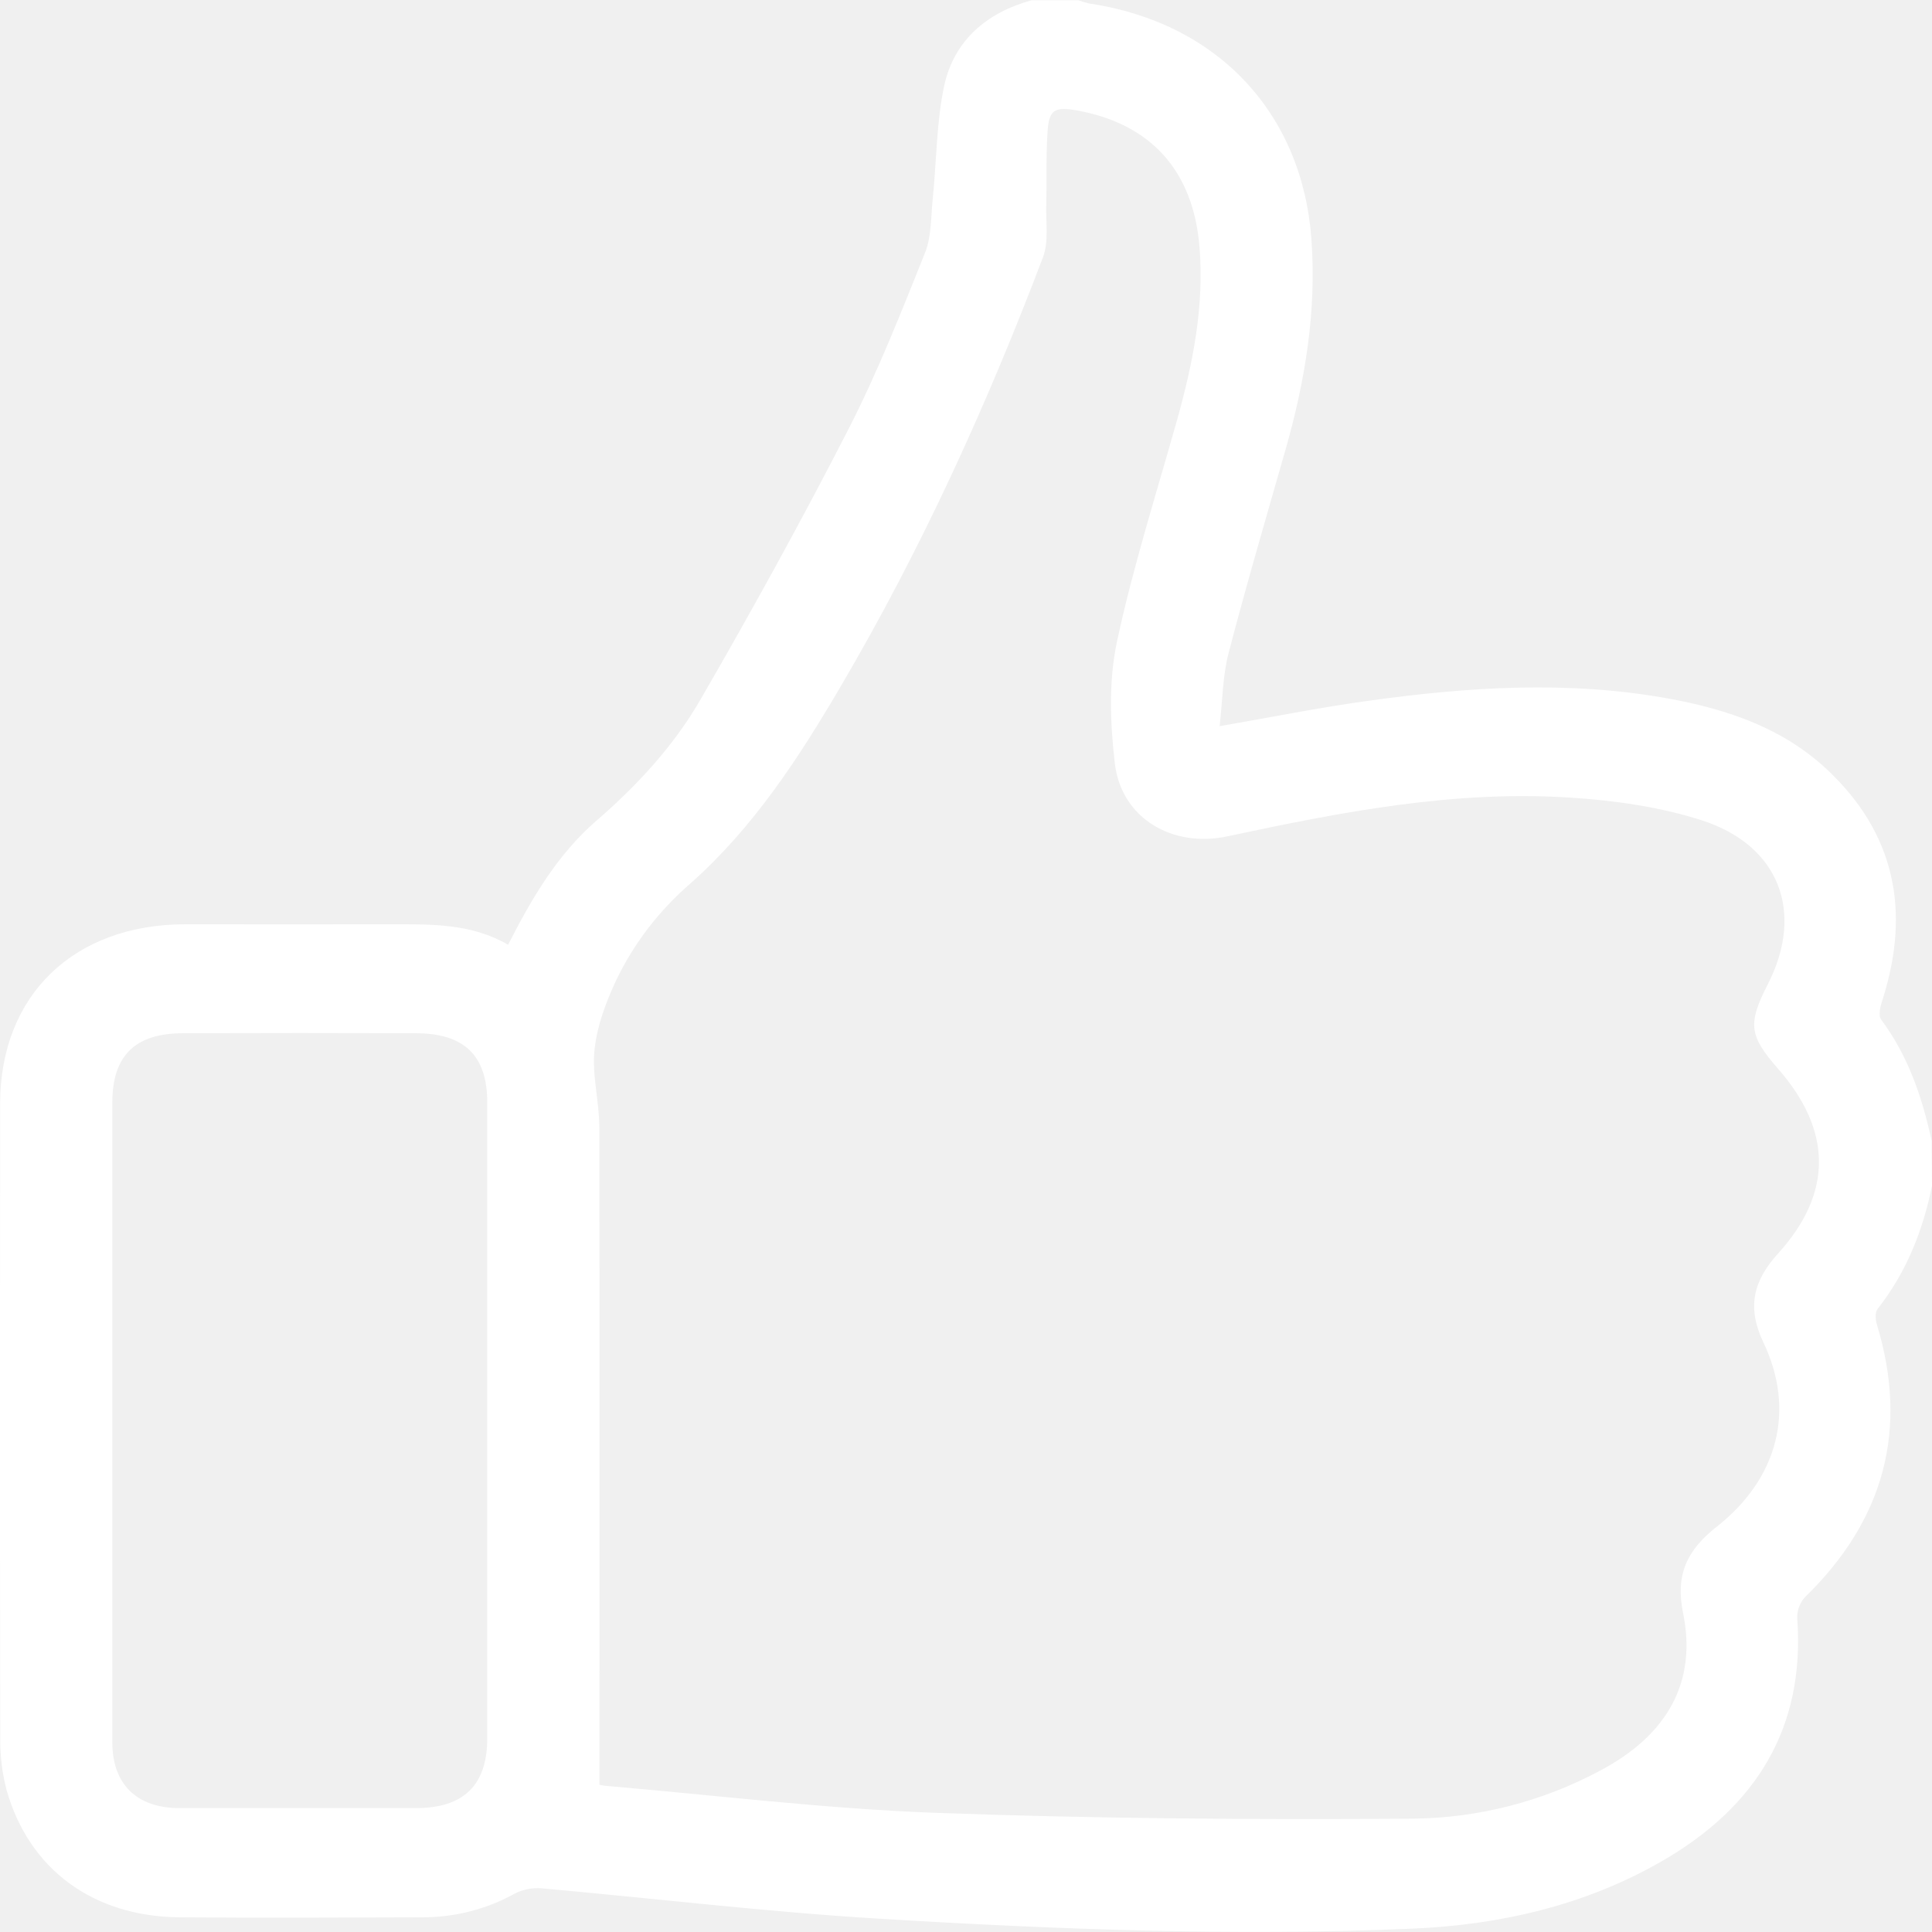
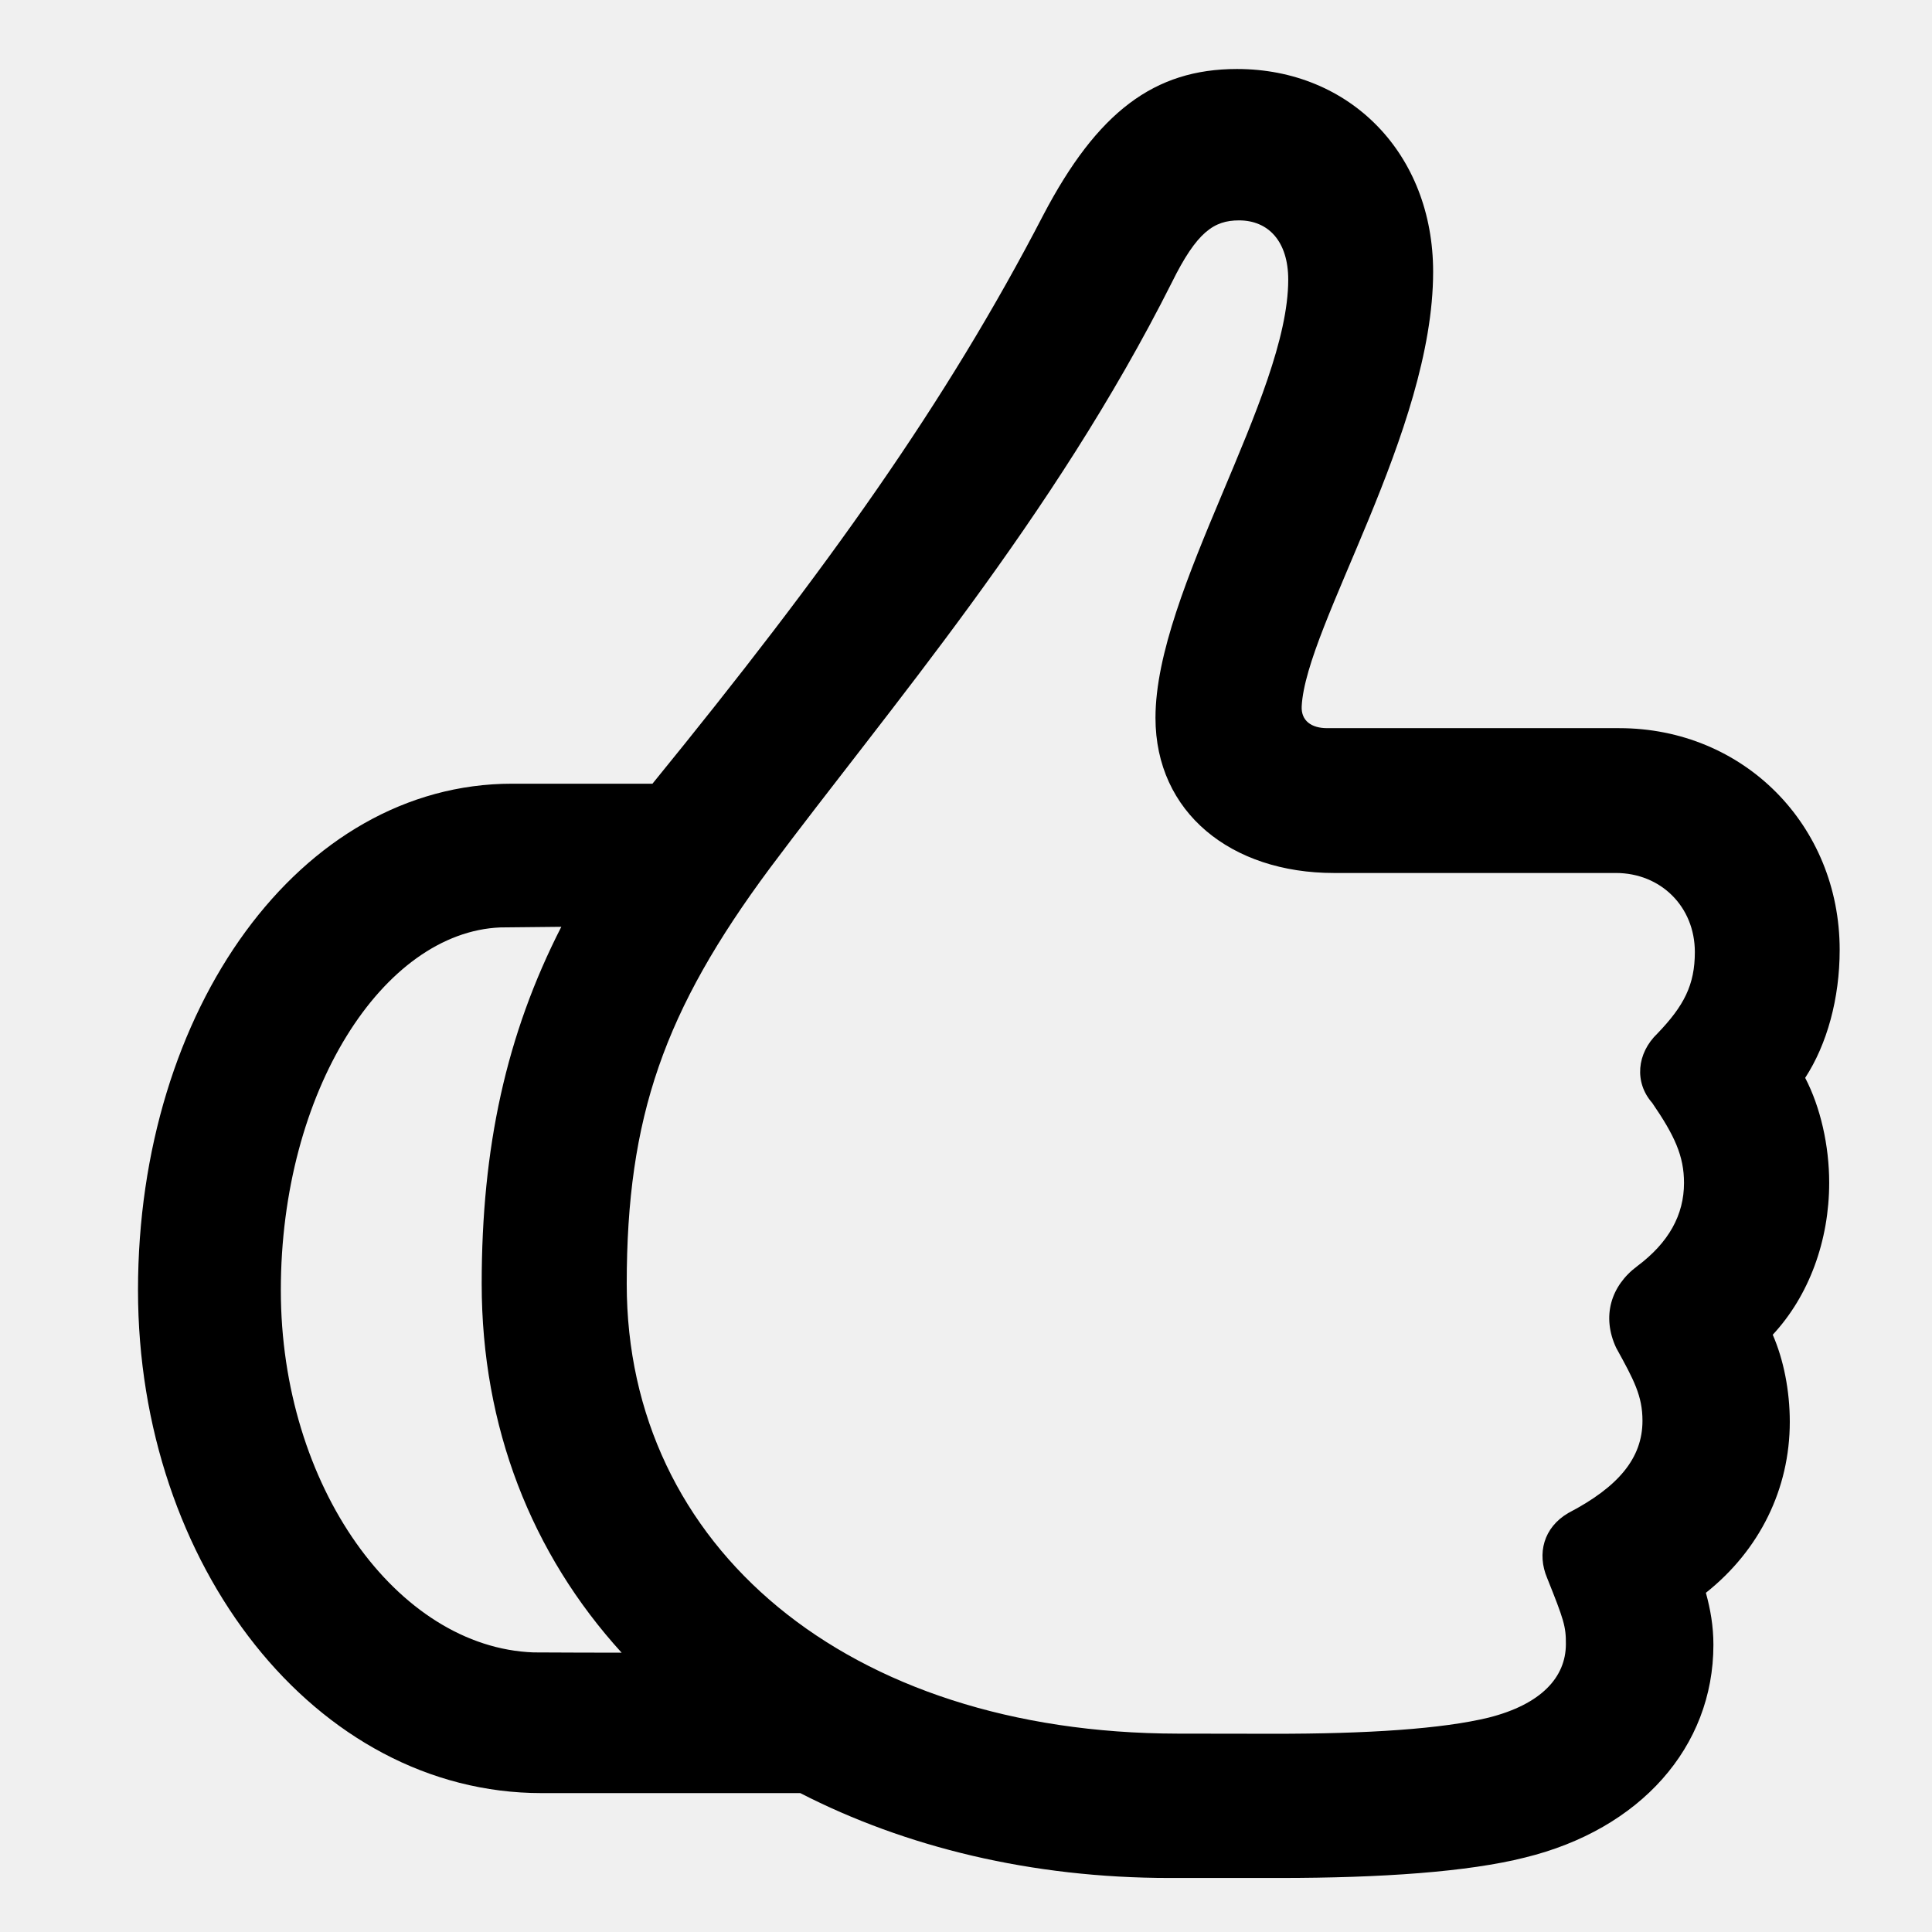
- <svg xmlns="http://www.w3.org/2000/svg" width="15" height="15" viewBox="0 0 15 15" fill="none">
-   <g clip-path="url(#clip0_2440_3942)">
-     <path d="M15 9.205C14.93 9.553 14.802 9.877 14.578 10.162C14.557 10.189 14.56 10.246 14.572 10.283C14.82 11.099 14.629 11.803 14.011 12.403C13.971 12.45 13.95 12.509 13.954 12.57C14.014 13.416 13.634 14.029 12.903 14.45C12.308 14.793 11.647 14.945 10.965 14.974C9.581 15.033 8.196 14.98 6.814 14.896C5.944 14.843 5.076 14.739 4.207 14.661C4.134 14.655 4.061 14.669 3.996 14.702C3.777 14.824 3.529 14.887 3.276 14.886C2.649 14.888 2.022 14.891 1.394 14.886C0.723 14.88 0.226 14.514 0.051 13.898C0.017 13.766 0 13.63 0.002 13.493C-0.001 11.852 -0.001 10.211 0.001 8.57C0.001 7.729 0.57 7.178 1.436 7.176C1.973 7.176 2.51 7.177 3.047 7.176C3.354 7.176 3.66 7.17 3.945 7.335C4.13 6.971 4.331 6.63 4.634 6.369C4.953 6.093 5.234 5.786 5.44 5.429C5.84 4.737 6.227 4.036 6.591 3.325C6.816 2.885 6.997 2.424 7.181 1.965C7.233 1.836 7.227 1.683 7.242 1.541C7.272 1.247 7.27 0.945 7.332 0.66C7.409 0.316 7.657 0.099 8.009 0.002H8.371C8.399 0.012 8.427 0.02 8.456 0.027C9.455 0.175 10.113 0.881 10.182 1.861C10.222 2.415 10.134 2.95 9.984 3.48C9.833 4.009 9.677 4.54 9.538 5.073C9.492 5.252 9.492 5.442 9.469 5.638C9.876 5.568 10.244 5.493 10.616 5.442C11.398 5.333 12.182 5.281 12.967 5.426C13.417 5.509 13.842 5.655 14.179 5.969C14.716 6.468 14.833 7.075 14.618 7.755C14.601 7.806 14.58 7.882 14.605 7.916C14.816 8.199 14.924 8.52 14.997 8.856L15 9.205ZM4.654 13.857C4.672 13.86 4.691 13.865 4.71 13.866C5.555 13.938 6.398 14.042 7.245 14.074C8.488 14.12 9.732 14.129 10.976 14.12C11.481 14.114 11.976 13.986 12.418 13.75C12.943 13.474 13.178 13.062 13.067 12.522C13.007 12.225 13.097 12.036 13.329 11.853C13.806 11.478 13.941 10.946 13.691 10.423C13.563 10.153 13.609 9.948 13.805 9.732C14.232 9.262 14.224 8.776 13.805 8.298C13.579 8.04 13.568 7.949 13.726 7.64C14.01 7.085 13.817 6.564 13.213 6.369C12.889 6.265 12.539 6.215 12.197 6.193C11.292 6.133 10.41 6.305 9.531 6.493C9.102 6.585 8.707 6.353 8.656 5.93C8.619 5.619 8.607 5.29 8.671 4.987C8.796 4.401 8.98 3.827 9.142 3.249C9.263 2.814 9.35 2.375 9.313 1.92C9.266 1.329 8.938 0.961 8.359 0.857C8.191 0.828 8.145 0.851 8.134 1.013C8.12 1.206 8.128 1.402 8.123 1.596C8.12 1.731 8.143 1.878 8.097 1.999C7.661 3.149 7.151 4.268 6.525 5.333C6.201 5.885 5.851 6.423 5.364 6.856C5.119 7.067 4.921 7.324 4.783 7.613C4.704 7.782 4.635 7.966 4.616 8.15C4.595 8.345 4.652 8.547 4.653 8.746C4.656 10.445 4.654 12.144 4.654 13.857ZM0.872 11.022C0.872 11.857 0.872 12.692 0.872 13.527C0.872 13.853 1.063 14.038 1.393 14.038C2.005 14.038 2.617 14.038 3.229 14.038C3.6 14.038 3.783 13.86 3.783 13.496C3.783 11.851 3.783 10.206 3.783 8.56C3.783 8.195 3.605 8.023 3.229 8.022C2.627 8.02 2.025 8.02 1.423 8.022C1.048 8.022 0.872 8.196 0.872 8.562C0.872 9.382 0.872 10.202 0.872 11.022Z" fill="white" />
-   </g>
-   <defs>
-     <clipPath id="clip0_2440_3942">
-       <rect width="15" height="15" fill="white" />
-     </clipPath>
-   </defs>
+ <svg xmlns="http://www.w3.org/2000/svg" width="28" height="28" viewBox="0 0 28 28" fill="none">
+   <path d="M2 18.698C2 22.686 4.572 25.987 7.849 25.987H11.598C13.124 26.77 14.946 27.217 16.953 27.217H18.544C20.018 27.217 21.277 27.129 22.1 26.921C23.77 26.513 24.832 25.32 24.832 23.838C24.832 23.566 24.789 23.325 24.723 23.084C25.503 22.465 25.939 21.577 25.939 20.606C25.939 20.153 25.849 19.705 25.692 19.344C26.219 18.777 26.51 17.979 26.51 17.14C26.51 16.602 26.383 16.044 26.162 15.621C26.479 15.134 26.662 14.471 26.662 13.766C26.662 11.958 25.27 10.553 23.467 10.553H19.234C19.006 10.553 18.856 10.446 18.865 10.238C18.924 9.068 20.77 6.251 20.77 3.939C20.77 2.23 19.567 1 17.927 1C16.727 1 15.903 1.625 15.122 3.113C13.713 5.832 11.991 8.246 9.456 11.358H7.421C4.349 11.358 2 14.627 2 18.698ZM9.083 18.608C9.083 16.188 9.625 14.647 11.157 12.583C12.875 10.282 15.262 7.517 16.983 4.094C17.345 3.361 17.593 3.194 17.957 3.194C18.384 3.194 18.67 3.5 18.67 4.053C18.67 5.744 16.746 8.554 16.746 10.403C16.746 11.778 17.845 12.652 19.332 12.652H23.418C24.071 12.652 24.563 13.142 24.563 13.798C24.563 14.273 24.406 14.577 24.021 14.978C23.721 15.265 23.683 15.687 23.945 15.984C24.269 16.457 24.406 16.752 24.406 17.144C24.406 17.606 24.186 18.008 23.727 18.351C23.346 18.635 23.21 19.079 23.423 19.534C23.68 20 23.804 20.23 23.804 20.591C23.804 21.132 23.455 21.549 22.73 21.927C22.368 22.138 22.274 22.518 22.422 22.869C22.663 23.471 22.696 23.57 22.694 23.827C22.694 24.309 22.335 24.701 21.574 24.893C20.908 25.055 19.831 25.129 18.44 25.127L17.065 25.125C12.275 25.117 9.083 22.417 9.083 18.608ZM4.07 18.698C4.07 15.814 5.554 13.51 7.252 13.441C7.546 13.438 7.841 13.436 8.135 13.432C7.334 14.998 6.981 16.633 6.981 18.605C6.981 20.681 7.702 22.516 9.009 23.952C8.588 23.952 8.163 23.95 7.733 23.948C5.757 23.876 4.07 21.538 4.07 18.698Z" fill="black" />
</svg>
